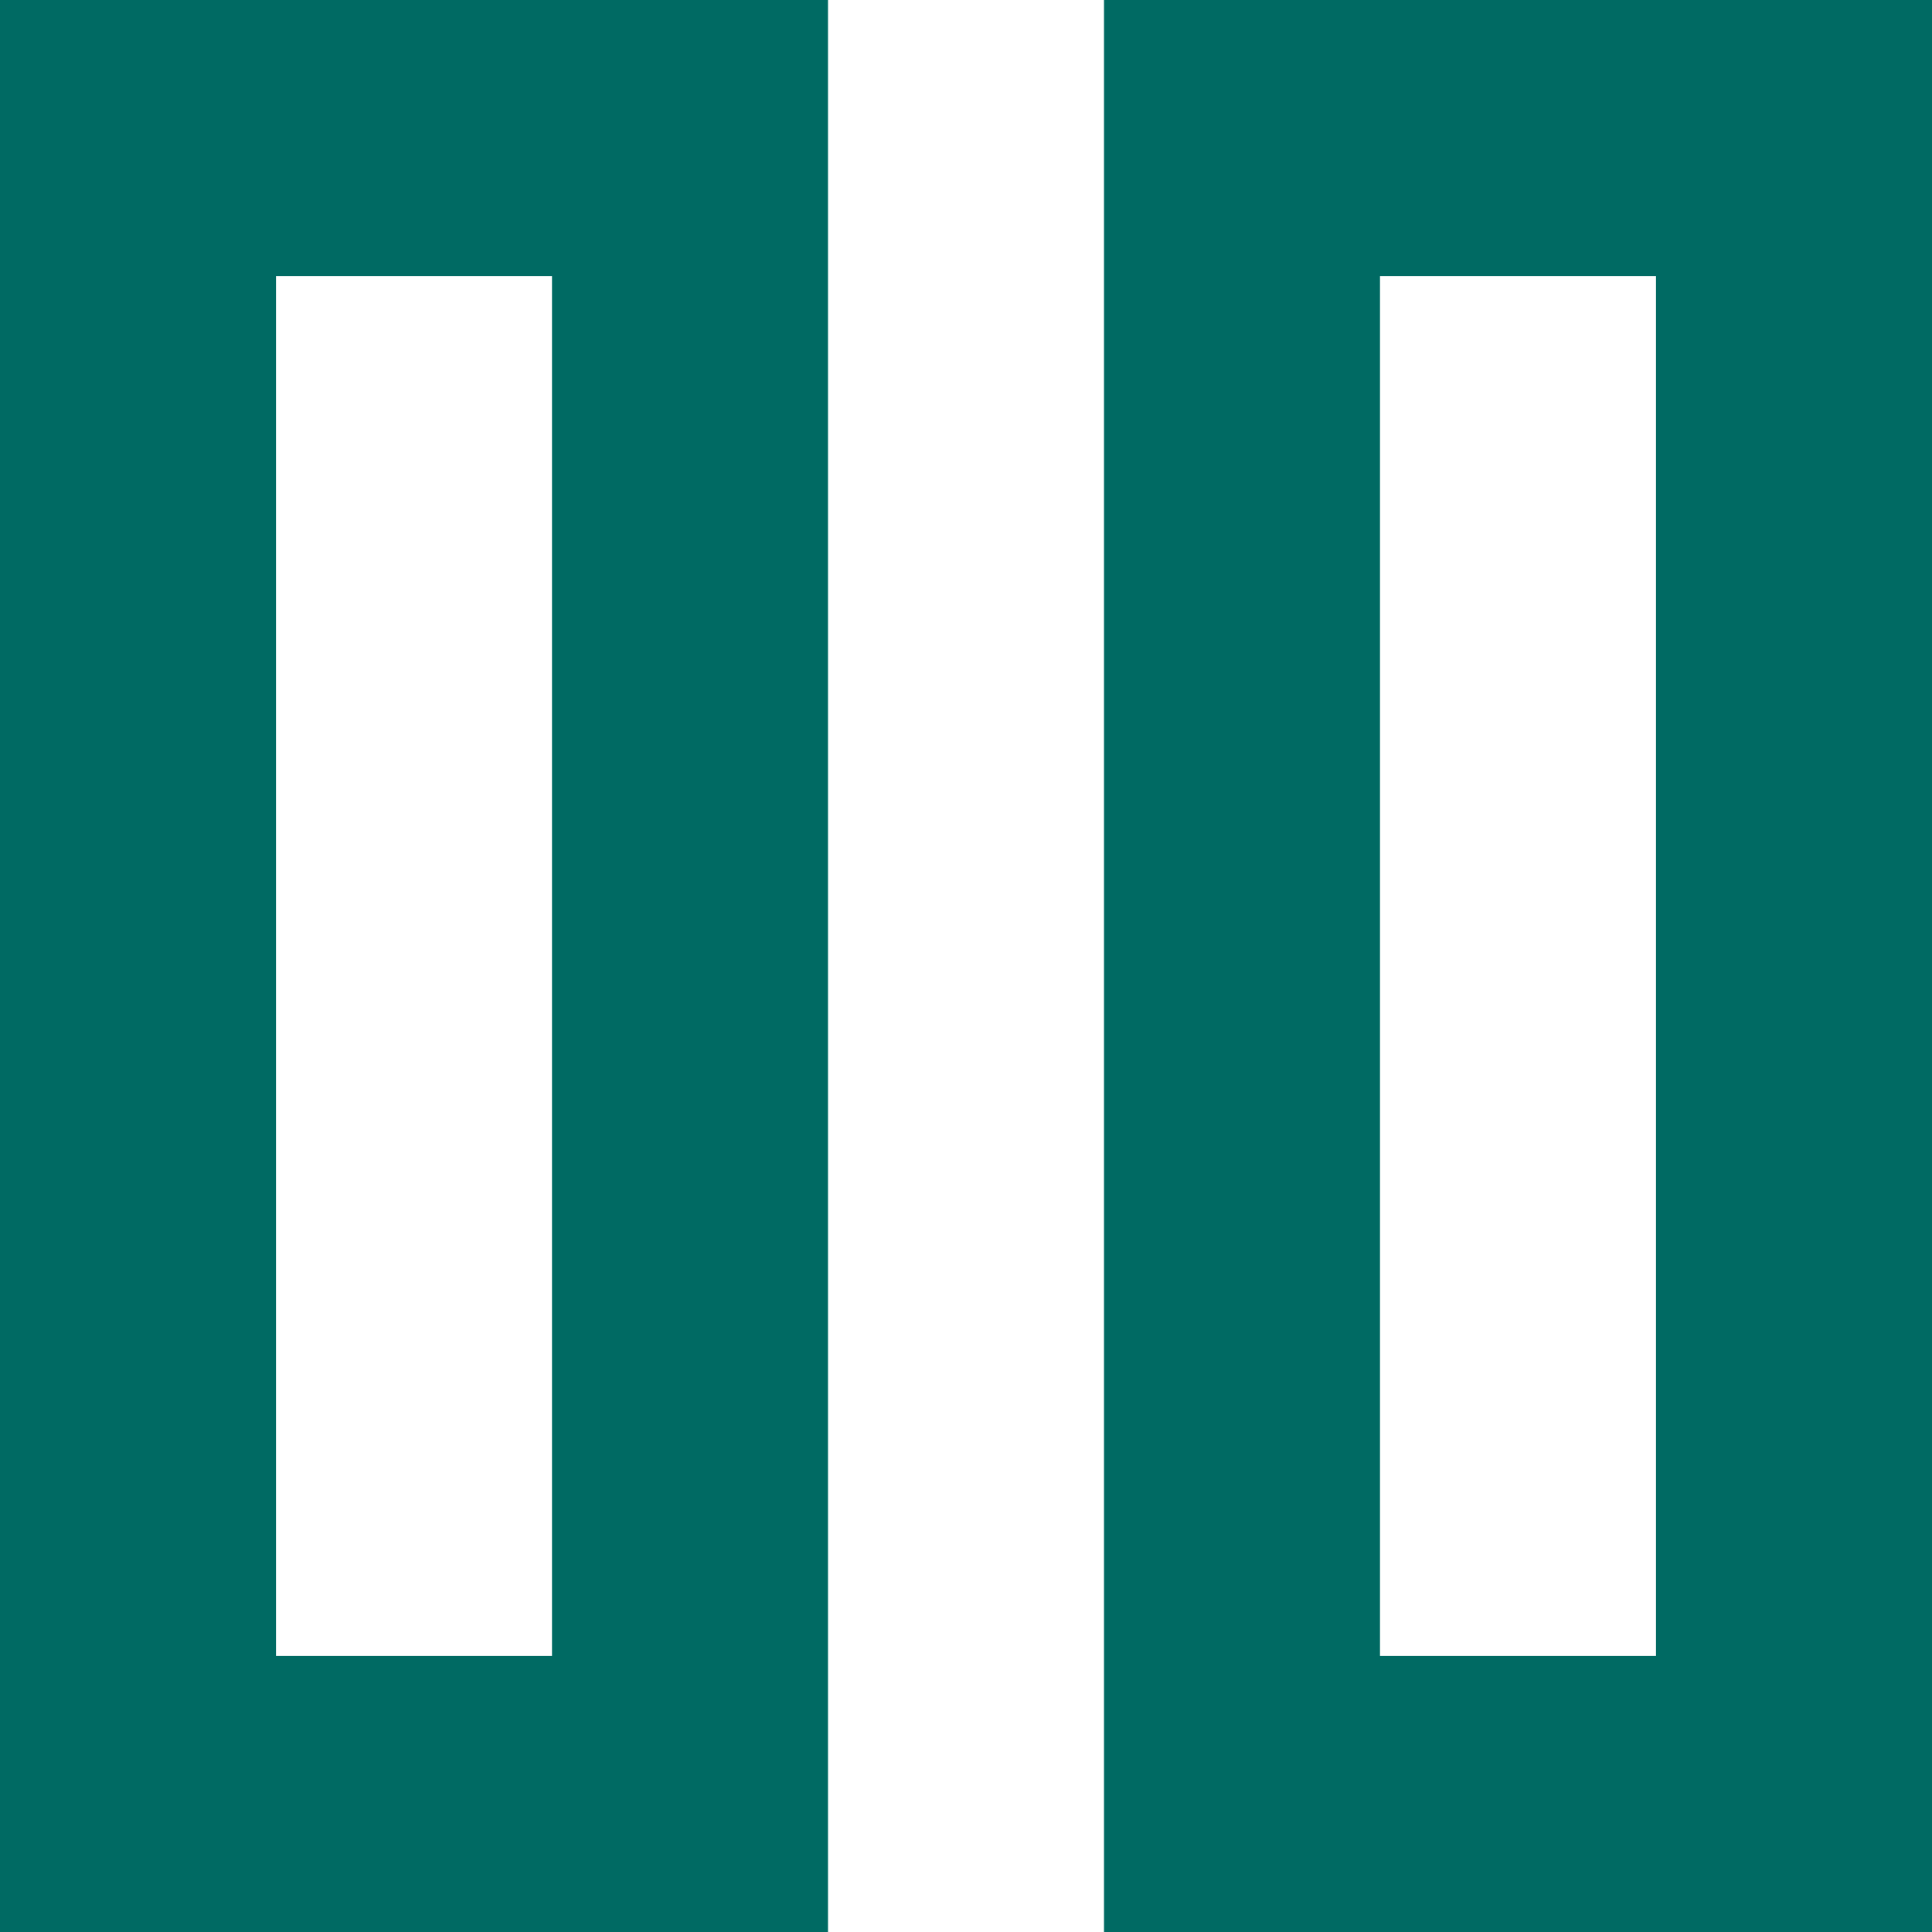
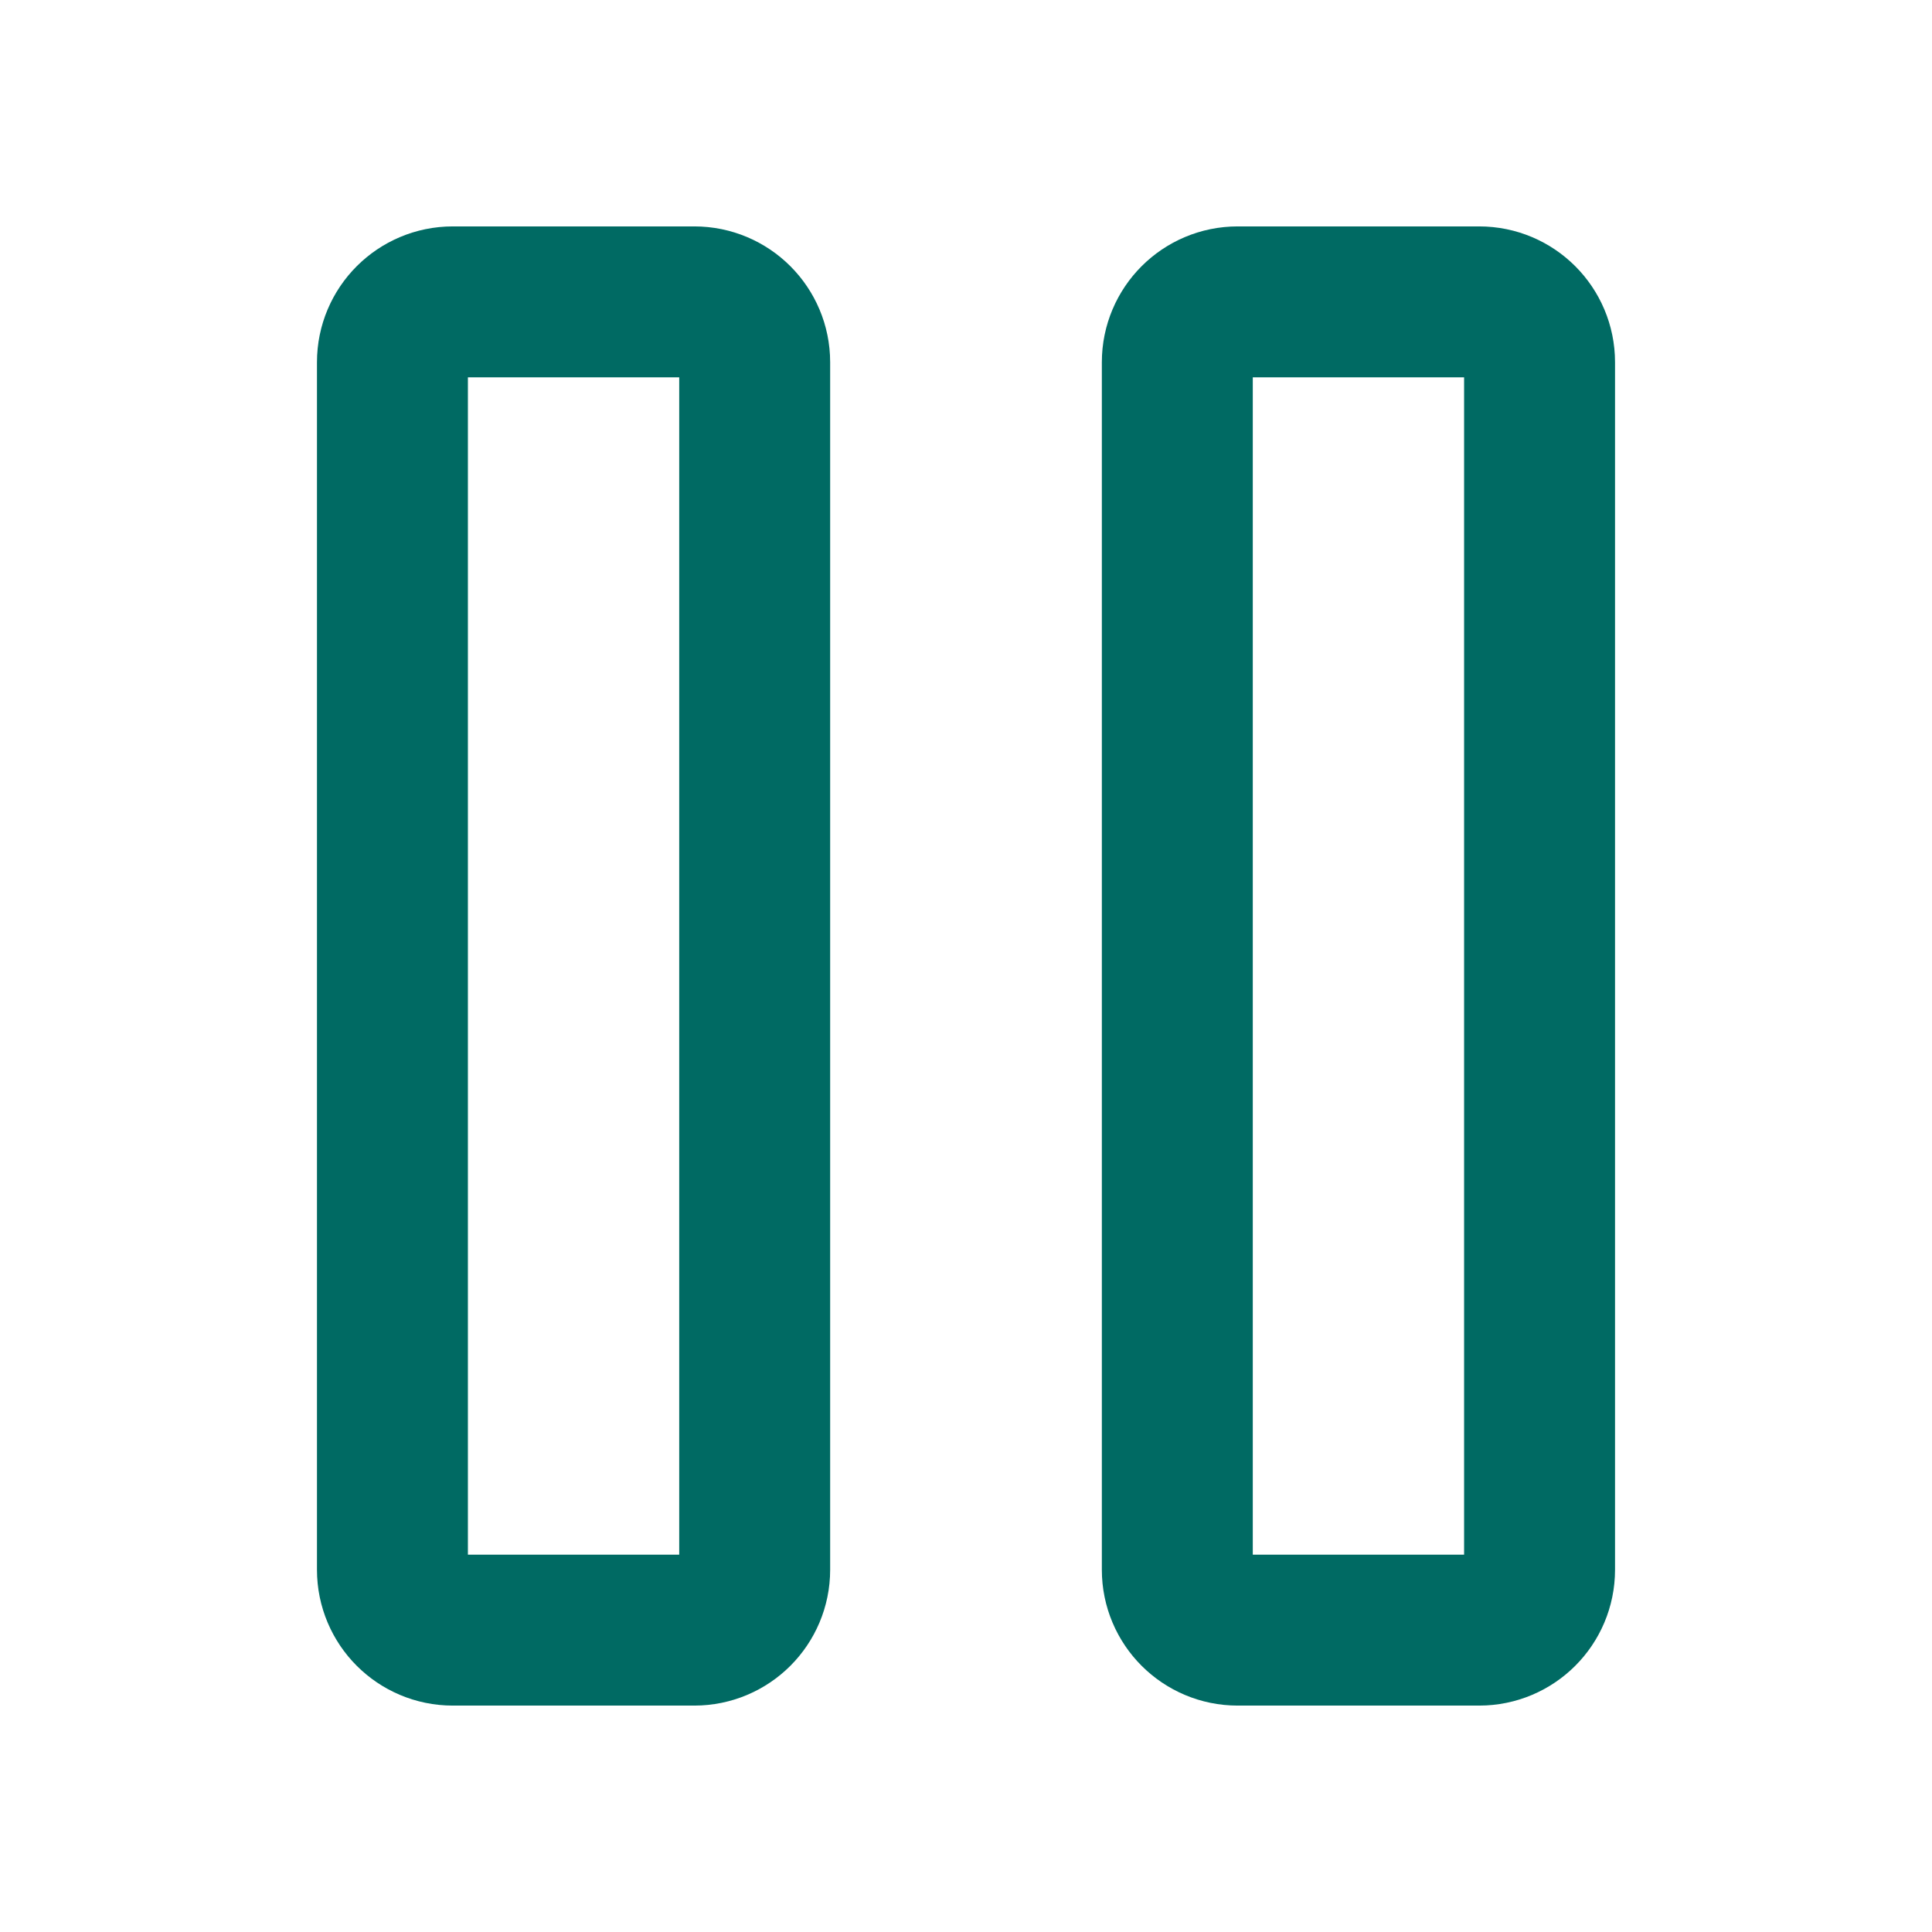
- <svg xmlns="http://www.w3.org/2000/svg" width="14" height="14" viewBox="0 0 14 14" fill="none">
-   <path d="M8 14V0H14V14H8V14M0 14V0H6V14H0V14M10 12H12V2H10V12V12M2 12H4V2H2V12V12M2 2V2V12V12V2V2M10 2V2V12V12V2V2" fill="#006A63" />
+ <svg xmlns="http://www.w3.org/2000/svg" width="16" height="16" viewBox="0 0 16 16" fill="none">
+   <rect x="3.25" y="2.5" width="3" height="11" rx="0.5" stroke="#006A63" stroke-width="1.25" />
+   <rect x="9.75" y="2.5" width="3" height="11" rx="0.5" stroke="#006A63" stroke-width="1.25" />
</svg>
